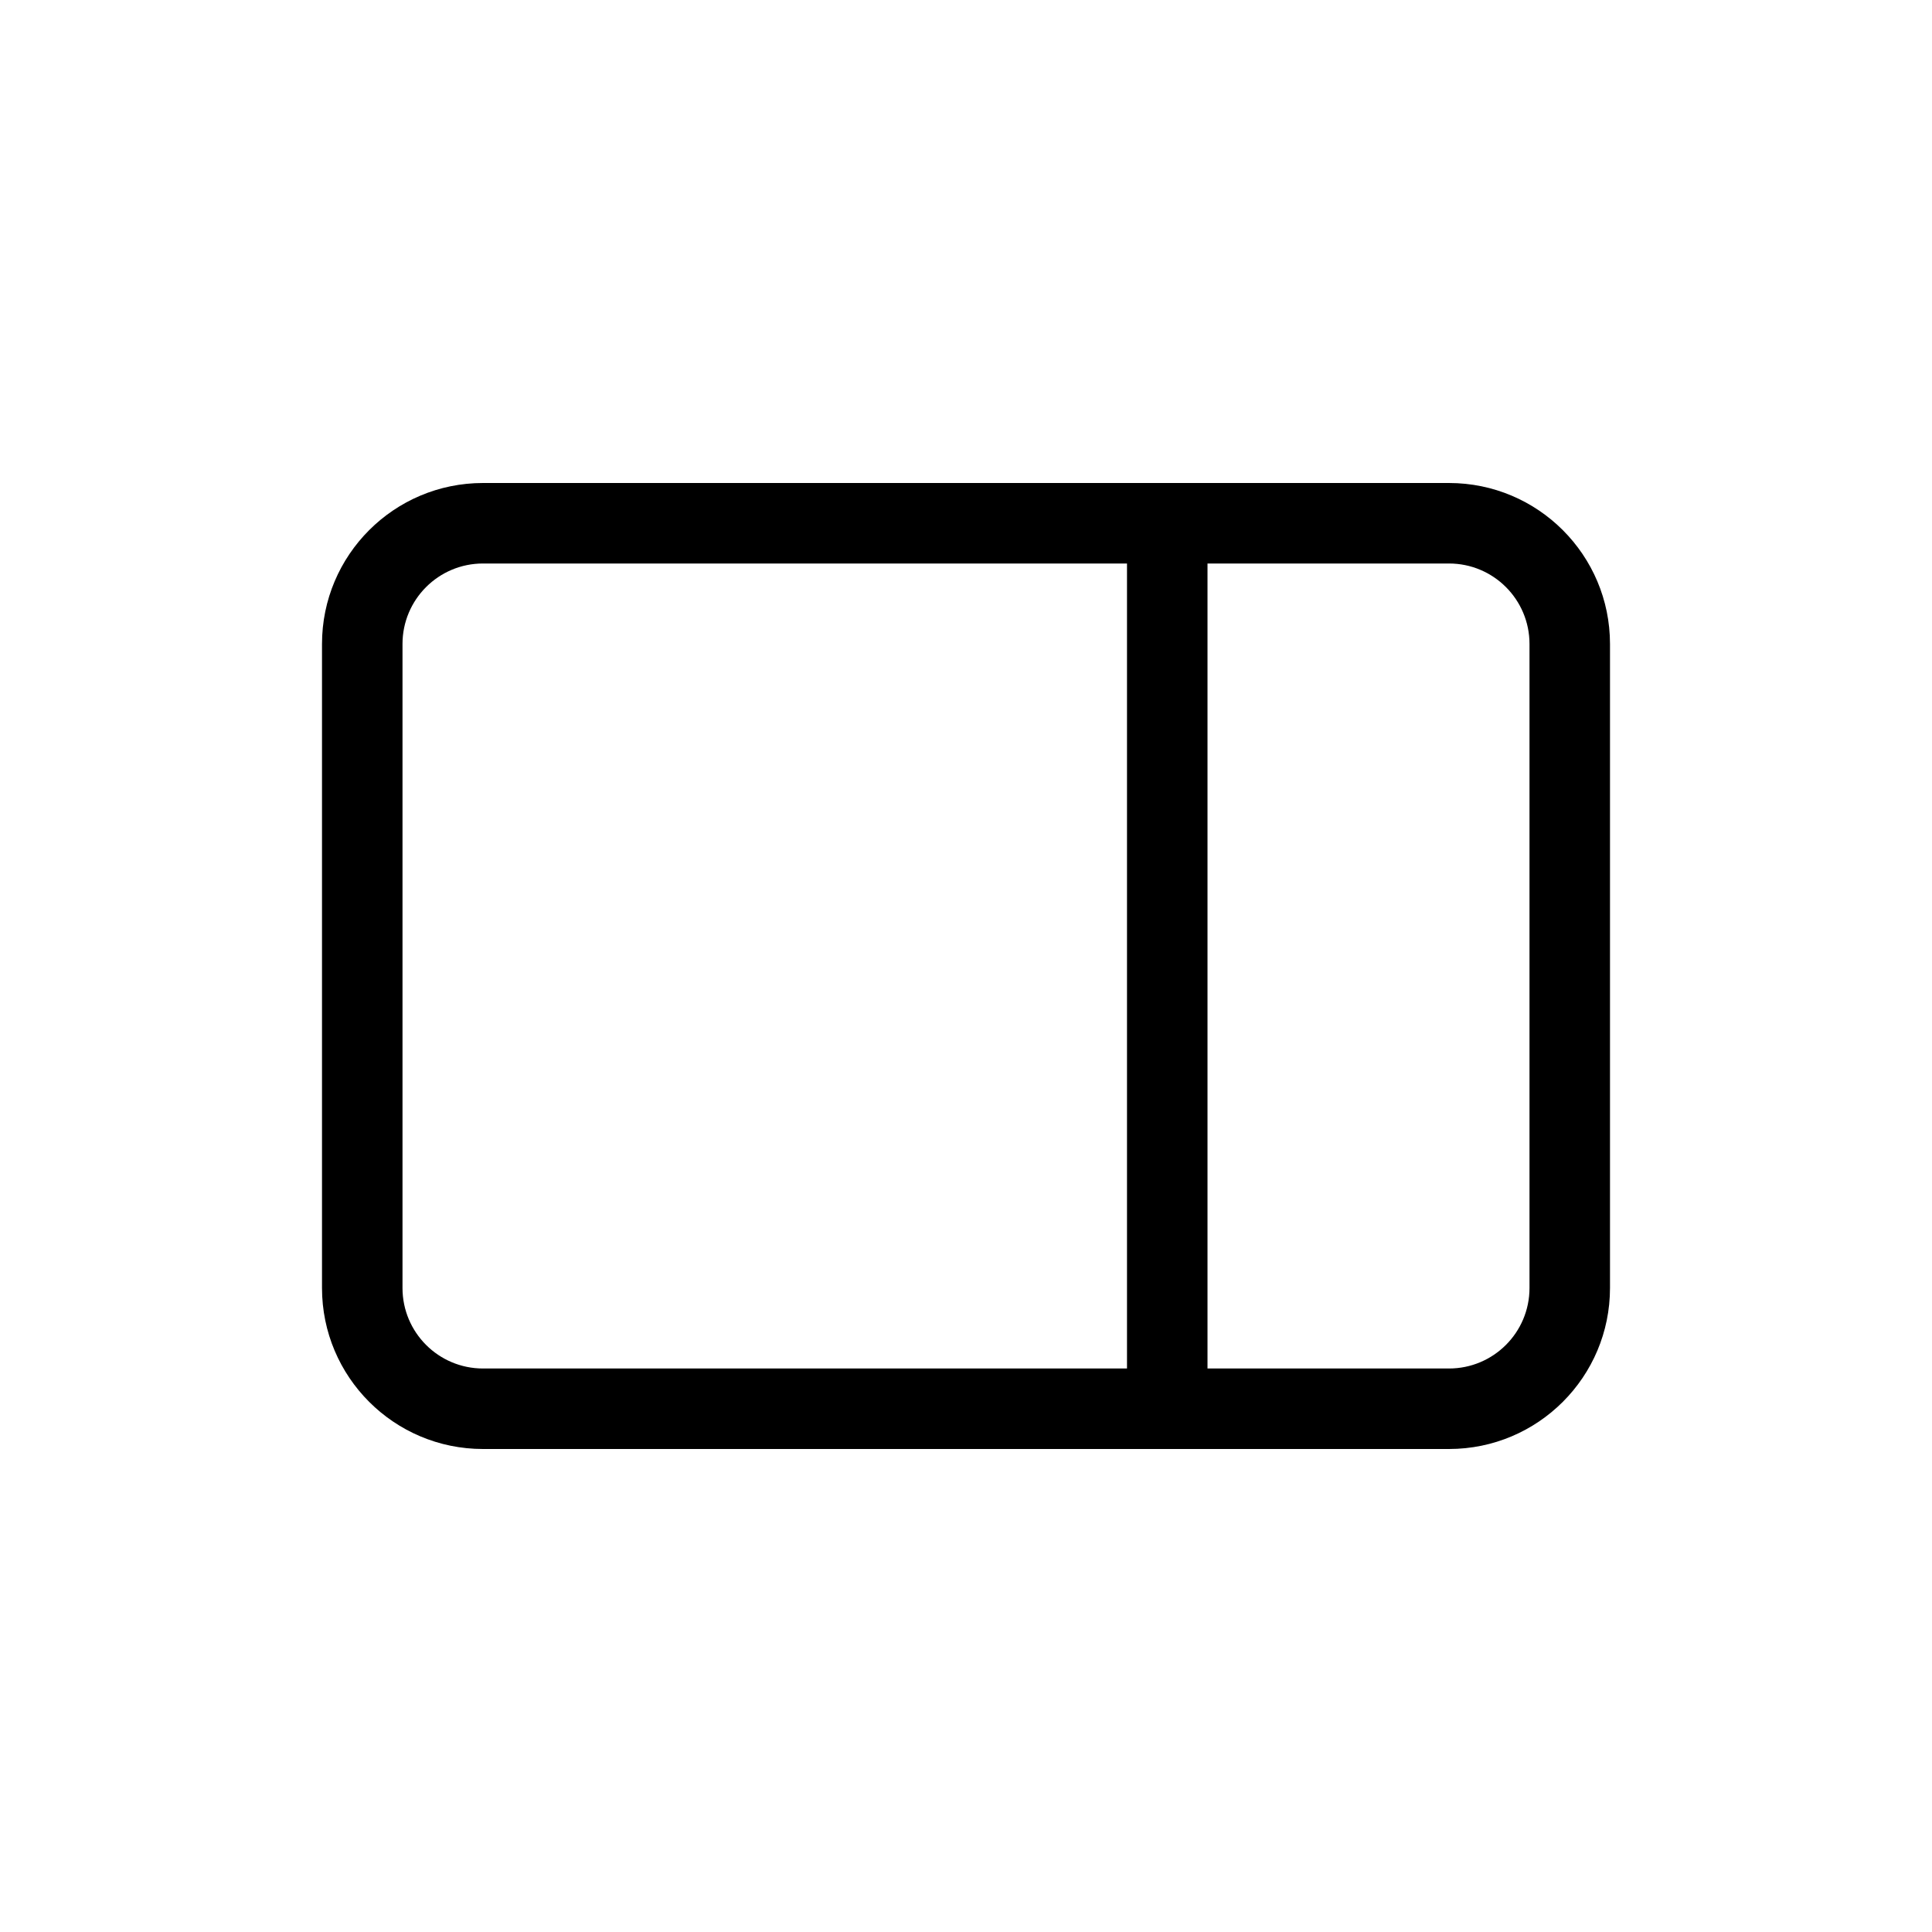
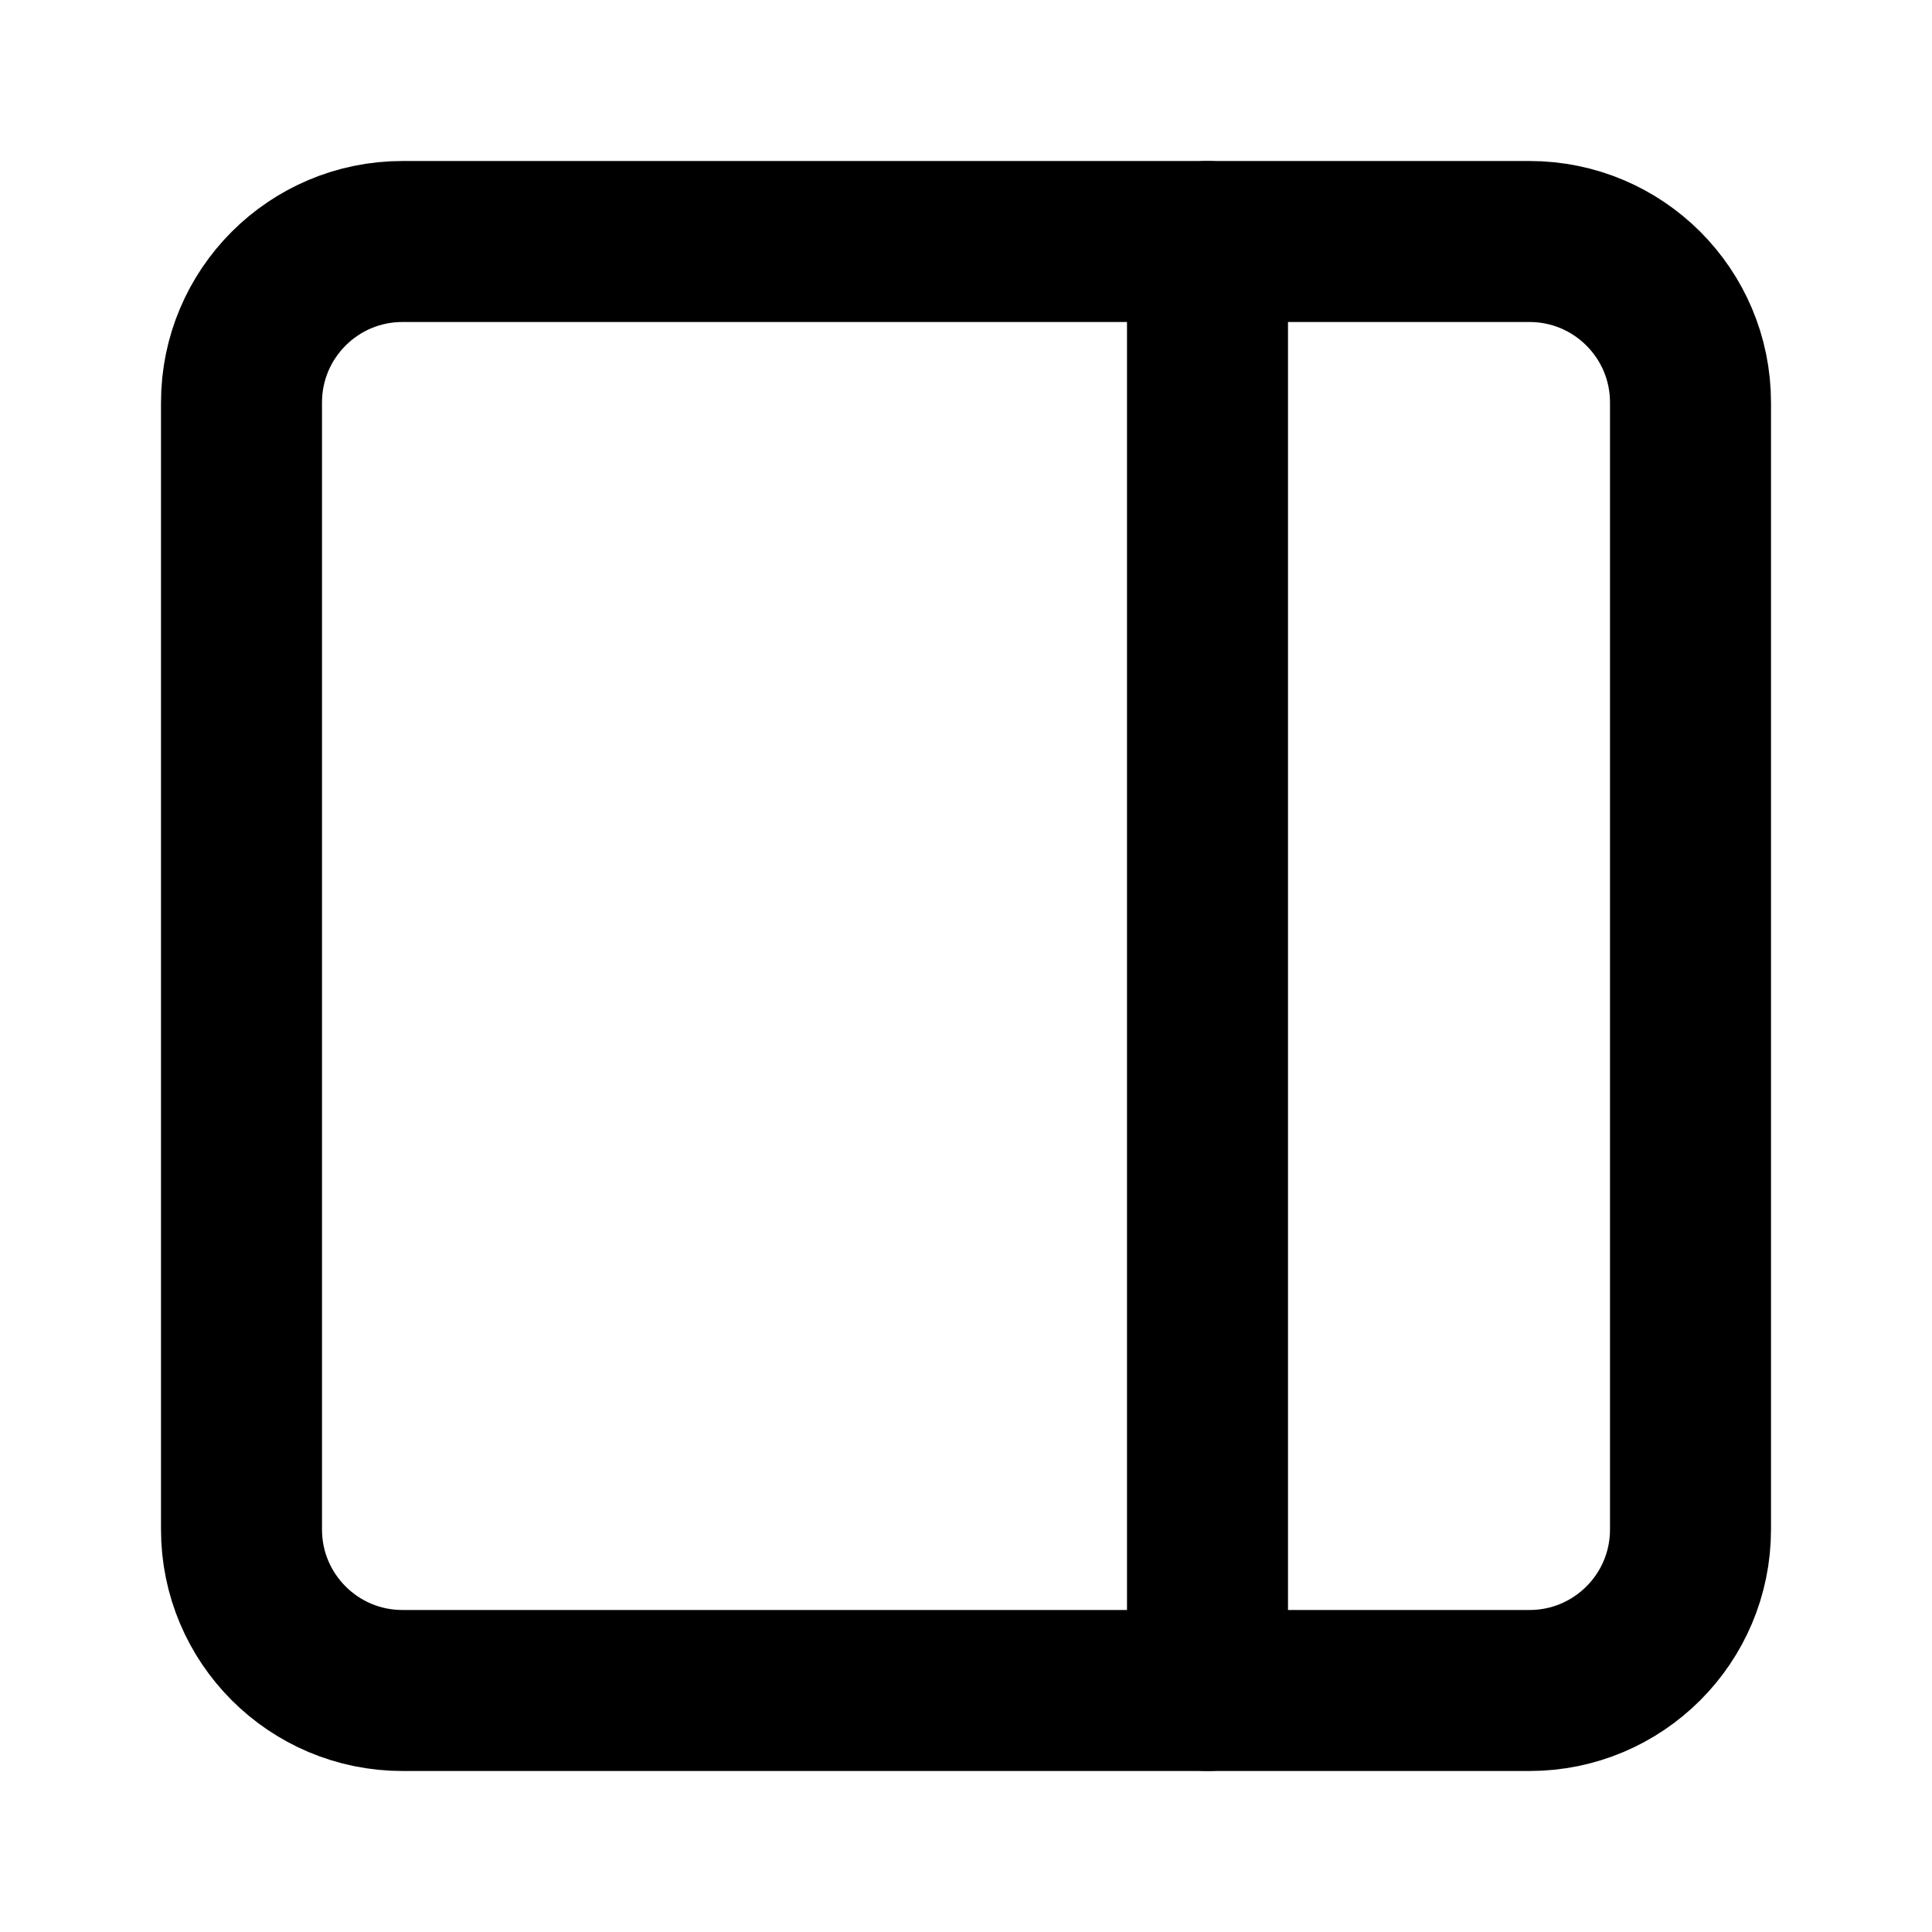
- <svg xmlns="http://www.w3.org/2000/svg" width="24" height="24" fill="none" viewBox="0 0 24 24">
-   <path fill="#000" fill-rule="evenodd" d="M14 7H6a1 1 0 0 0-1 1v8a1 1 0 0 0 1 1h8V7Zm1 0h3a1 1 0 0 1 1 1v8a1 1 0 0 1-1 1h-3V7Zm5 1a2 2 0 0 0-2-2H6a2 2 0 0 0-2 2v8a2 2 0 0 0 2 2h12a2 2 0 0 0 2-2V8Z" clip-rule="evenodd" />
+ <svg xmlns="http://www.w3.org/2000/svg" width="24" height="24" fill="none" viewBox="0 0 24 24" stroke="#000" stroke-width="2" stroke-linecap="round" stroke-linejoin="round">
+   <rect width="18" height="18" x="3" y="3" rx="2" />
+   <path d="M15 3v18" />
</svg>
